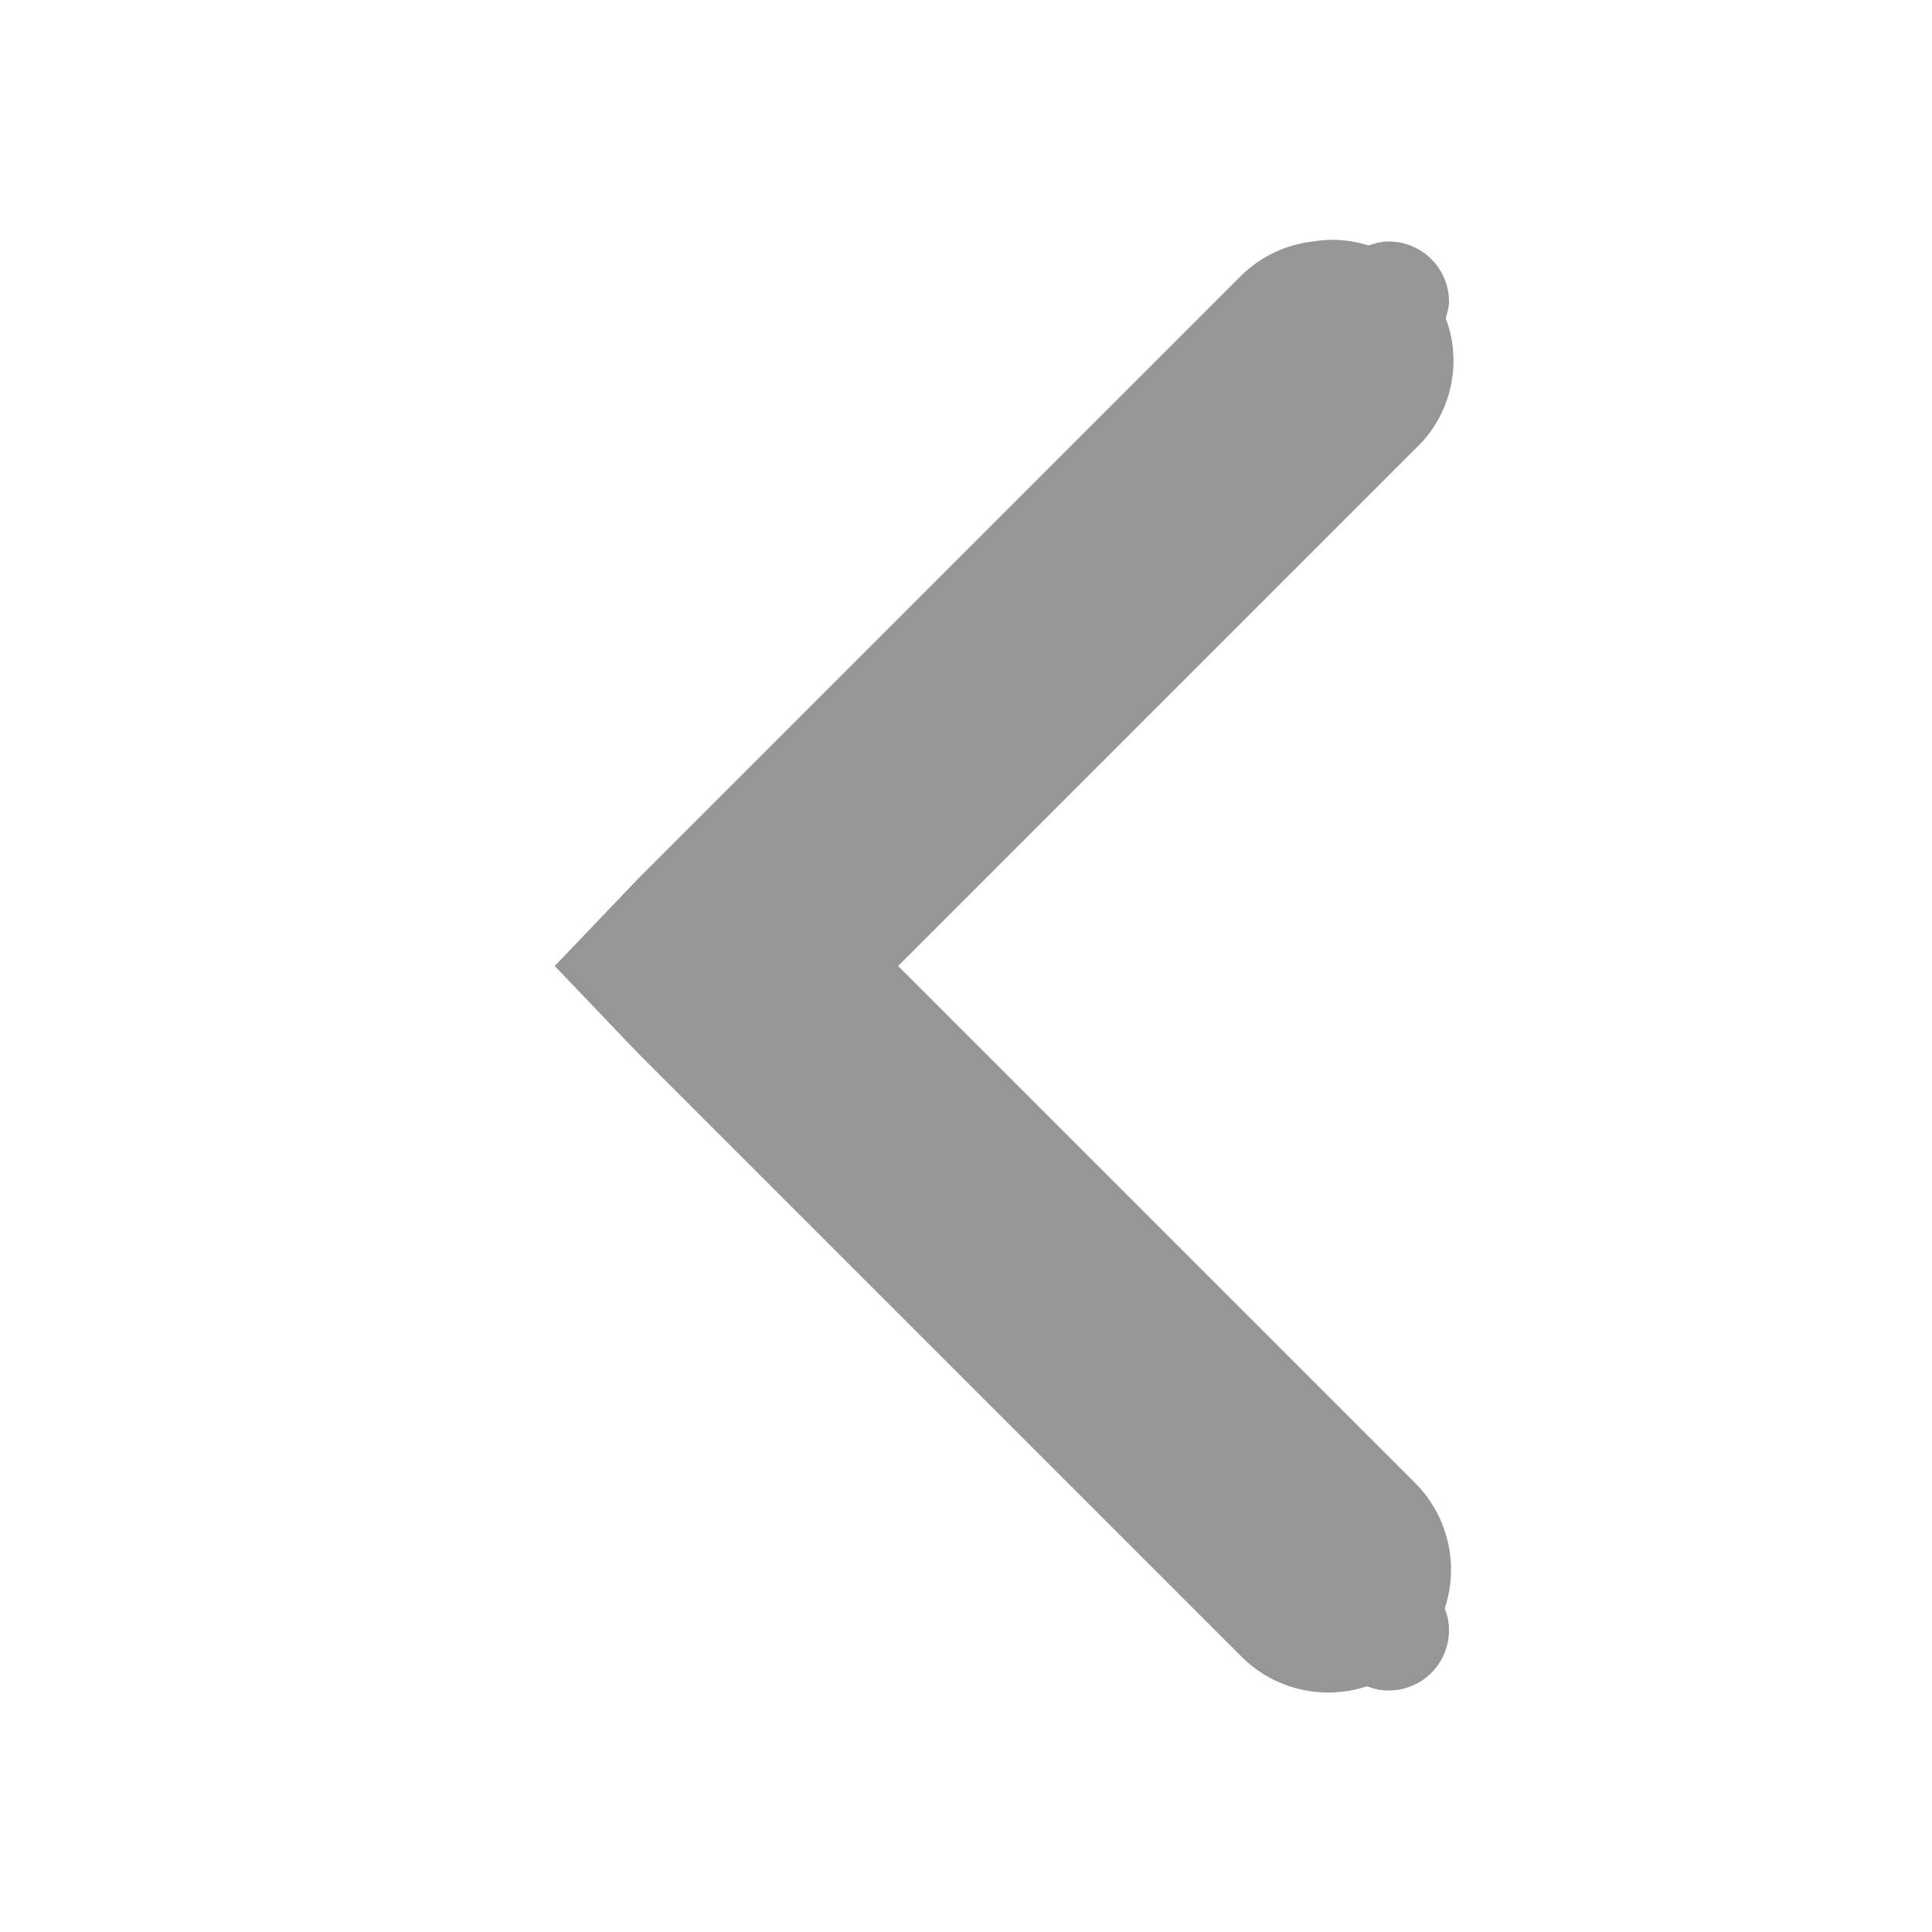
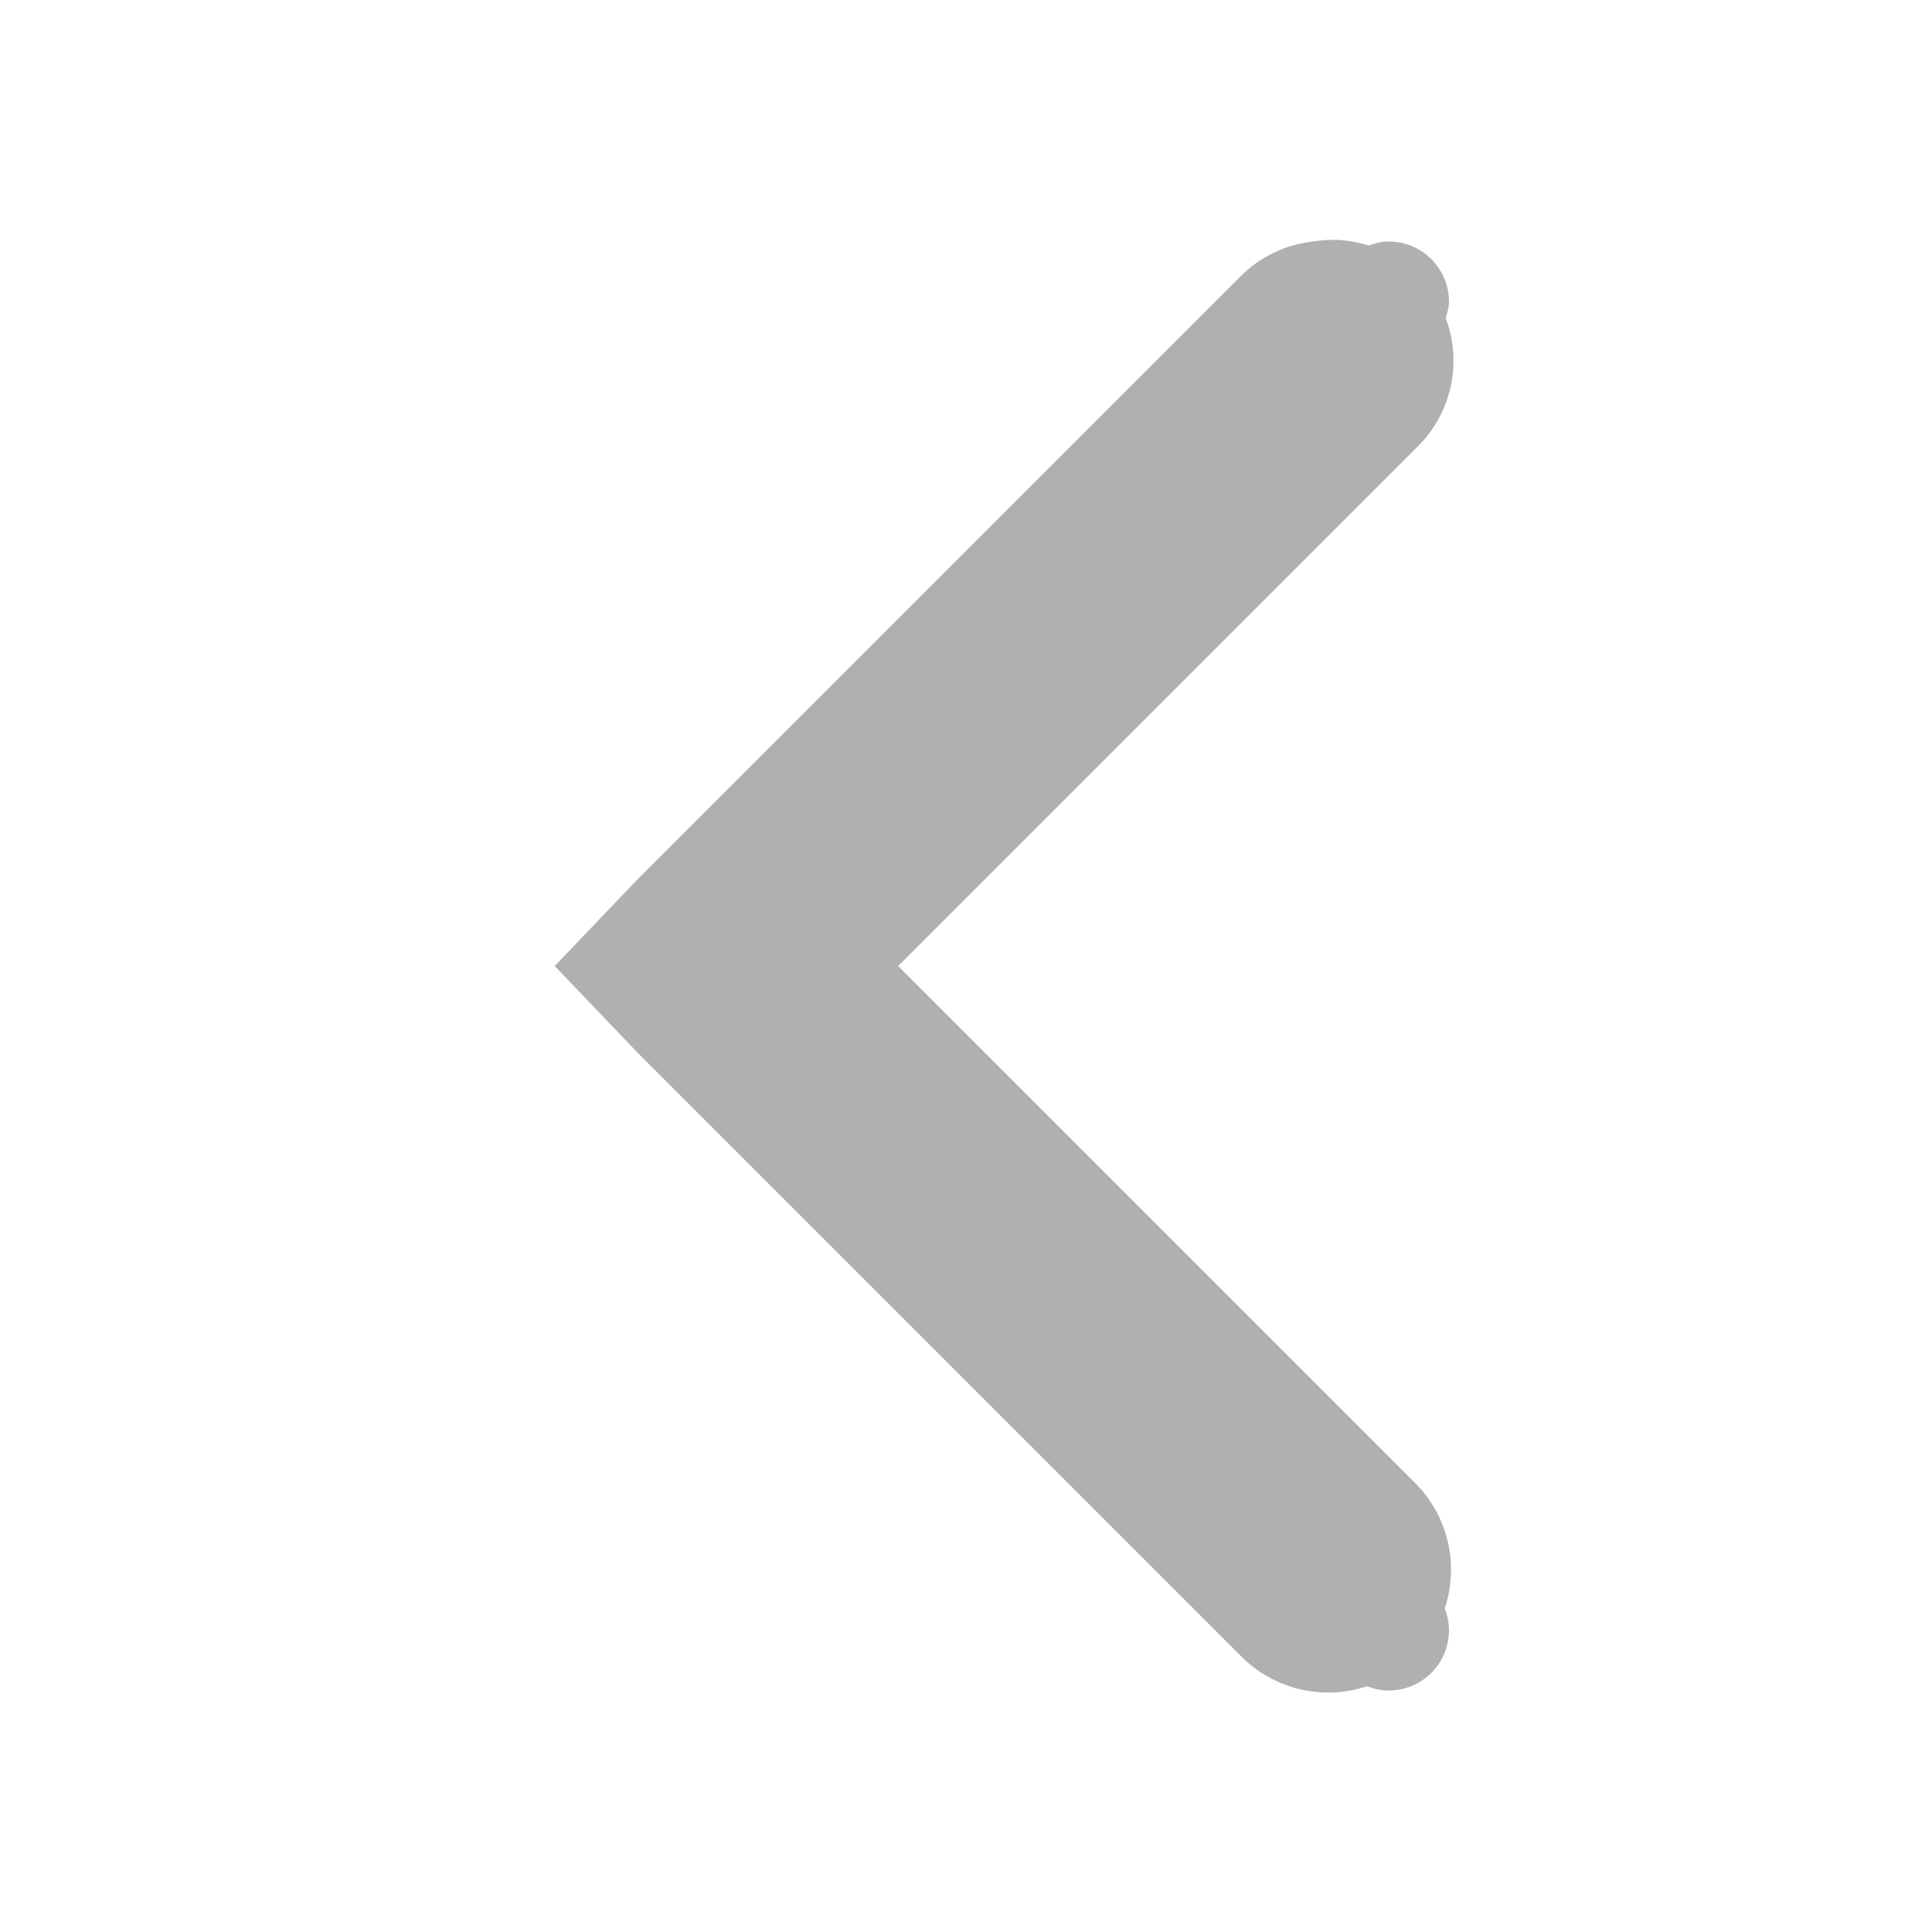
- <svg xmlns="http://www.w3.org/2000/svg" xmlns:ns1="http://www.openswatchbook.org/uri/2009/osb" height="16" id="svg7384" version="1.1" width="16">
+ <svg xmlns="http://www.w3.org/2000/svg" height="16" id="svg7384" version="1.1" width="16">
  <defs id="defs7386">
-     <linearGradient id="selected_bg_color" ns1:paint="solid">
+     <linearGradient id="selected_bg_color">
      <stop style="stop-color:#5294e2;stop-opacity:1;" offset="0" id="stop4149" />
    </linearGradient>
  </defs>
  <g id="layer9" style="display:inline" transform="translate(-100.0002,-747)" />
  <g id="layer10" transform="translate(-100.0002,-747)" />
  <g id="layer11" transform="translate(-100.0002,-747)" />
  <g id="layer13" transform="translate(-100.0002,-747)" />
  <g id="layer14" transform="translate(-100.0002,-747)" />
  <g id="layer15" style="display:inline" transform="translate(-100.0002,-747)" />
  <g id="g71291" style="display:inline" transform="translate(-100.0002,-747)" />
  <g id="g4953" style="display:inline" transform="translate(-100.0002,-747)" />
  <g id="layer12" style="display:inline" transform="translate(-100.0002,-747)">
-     <path style="font-size:medium;font-style:normal;font-variant:normal;font-weight:normal;font-stretch:normal;text-indent:0;text-align:start;text-decoration:none;line-height:normal;letter-spacing:normal;word-spacing:normal;text-transform:none;direction:ltr;block-progression:tb;writing-mode:lr-tb;text-anchor:start;baseline-shift:baseline;color:#000000;fill:#969696;fill-opacity:1;stroke:none;stroke-width:2;marker:none;visibility:visible;display:inline;overflow:visible;enable-background:accumulate;font-family:Sans;-inkscape-font-specification:Sans" d="M 11.029 1.986 A 1 1 0 0 0 10.875 2 A 1 1 0 0 0 10.281 2.281 L 5.281 7.281 L 4.594 8 L 5.281 8.719 L 10.281 13.719 A 1.016 1.016 0 0 0 11.32 13.965 C 11.376 13.986 11.436 14 11.5 14 C 11.777 14 12 13.777 12 13.5 C 12 13.436 11.986 13.376 11.965 13.32 A 1.016 1.016 0 0 0 11.719 12.281 L 7.438 8 L 11.719 3.719 A 1 1 0 0 0 11.973 2.635 C 11.985 2.591 12 2.548 12 2.5 C 12 2.223 11.777 2 11.5 2 C 11.441 2 11.386 2.015 11.334 2.033 A 1 1 0 0 0 11.029 1.986 z " transform="translate(100.0002,747)" id="path6040" />
+     <path style="font-size:medium;font-style:normal;font-variant:normal;font-weight:normal;font-stretch:normal;text-indent:0;text-align:start;text-decoration:none;line-height:normal;letter-spacing:normal;word-spacing:normal;text-transform:none;direction:ltr;block-progression:tb;writing-mode:lr-tb;text-anchor:start;baseline-shift:baseline;color:#000000;fill:#b0b0b0;fill-opacity:1;stroke:none;stroke-width:2;marker:none;visibility:visible;display:inline;overflow:visible;enable-background:accumulate;font-family:Sans;-inkscape-font-specification:Sans" d="M 11.029 1.986 A 1 1 0 0 0 10.875 2 A 1 1 0 0 0 10.281 2.281 L 5.281 7.281 L 4.594 8 L 5.281 8.719 L 10.281 13.719 A 1.016 1.016 0 0 0 11.32 13.965 C 11.376 13.986 11.436 14 11.5 14 C 11.777 14 12 13.777 12 13.5 C 12 13.436 11.986 13.376 11.965 13.32 A 1.016 1.016 0 0 0 11.719 12.281 L 7.438 8 L 11.719 3.719 A 1 1 0 0 0 11.973 2.635 C 11.985 2.591 12 2.548 12 2.5 C 12 2.223 11.777 2 11.5 2 C 11.441 2 11.386 2.015 11.334 2.033 A 1 1 0 0 0 11.029 1.986 z " transform="translate(100.0002,747)" id="path6040" />
  </g>
</svg>
